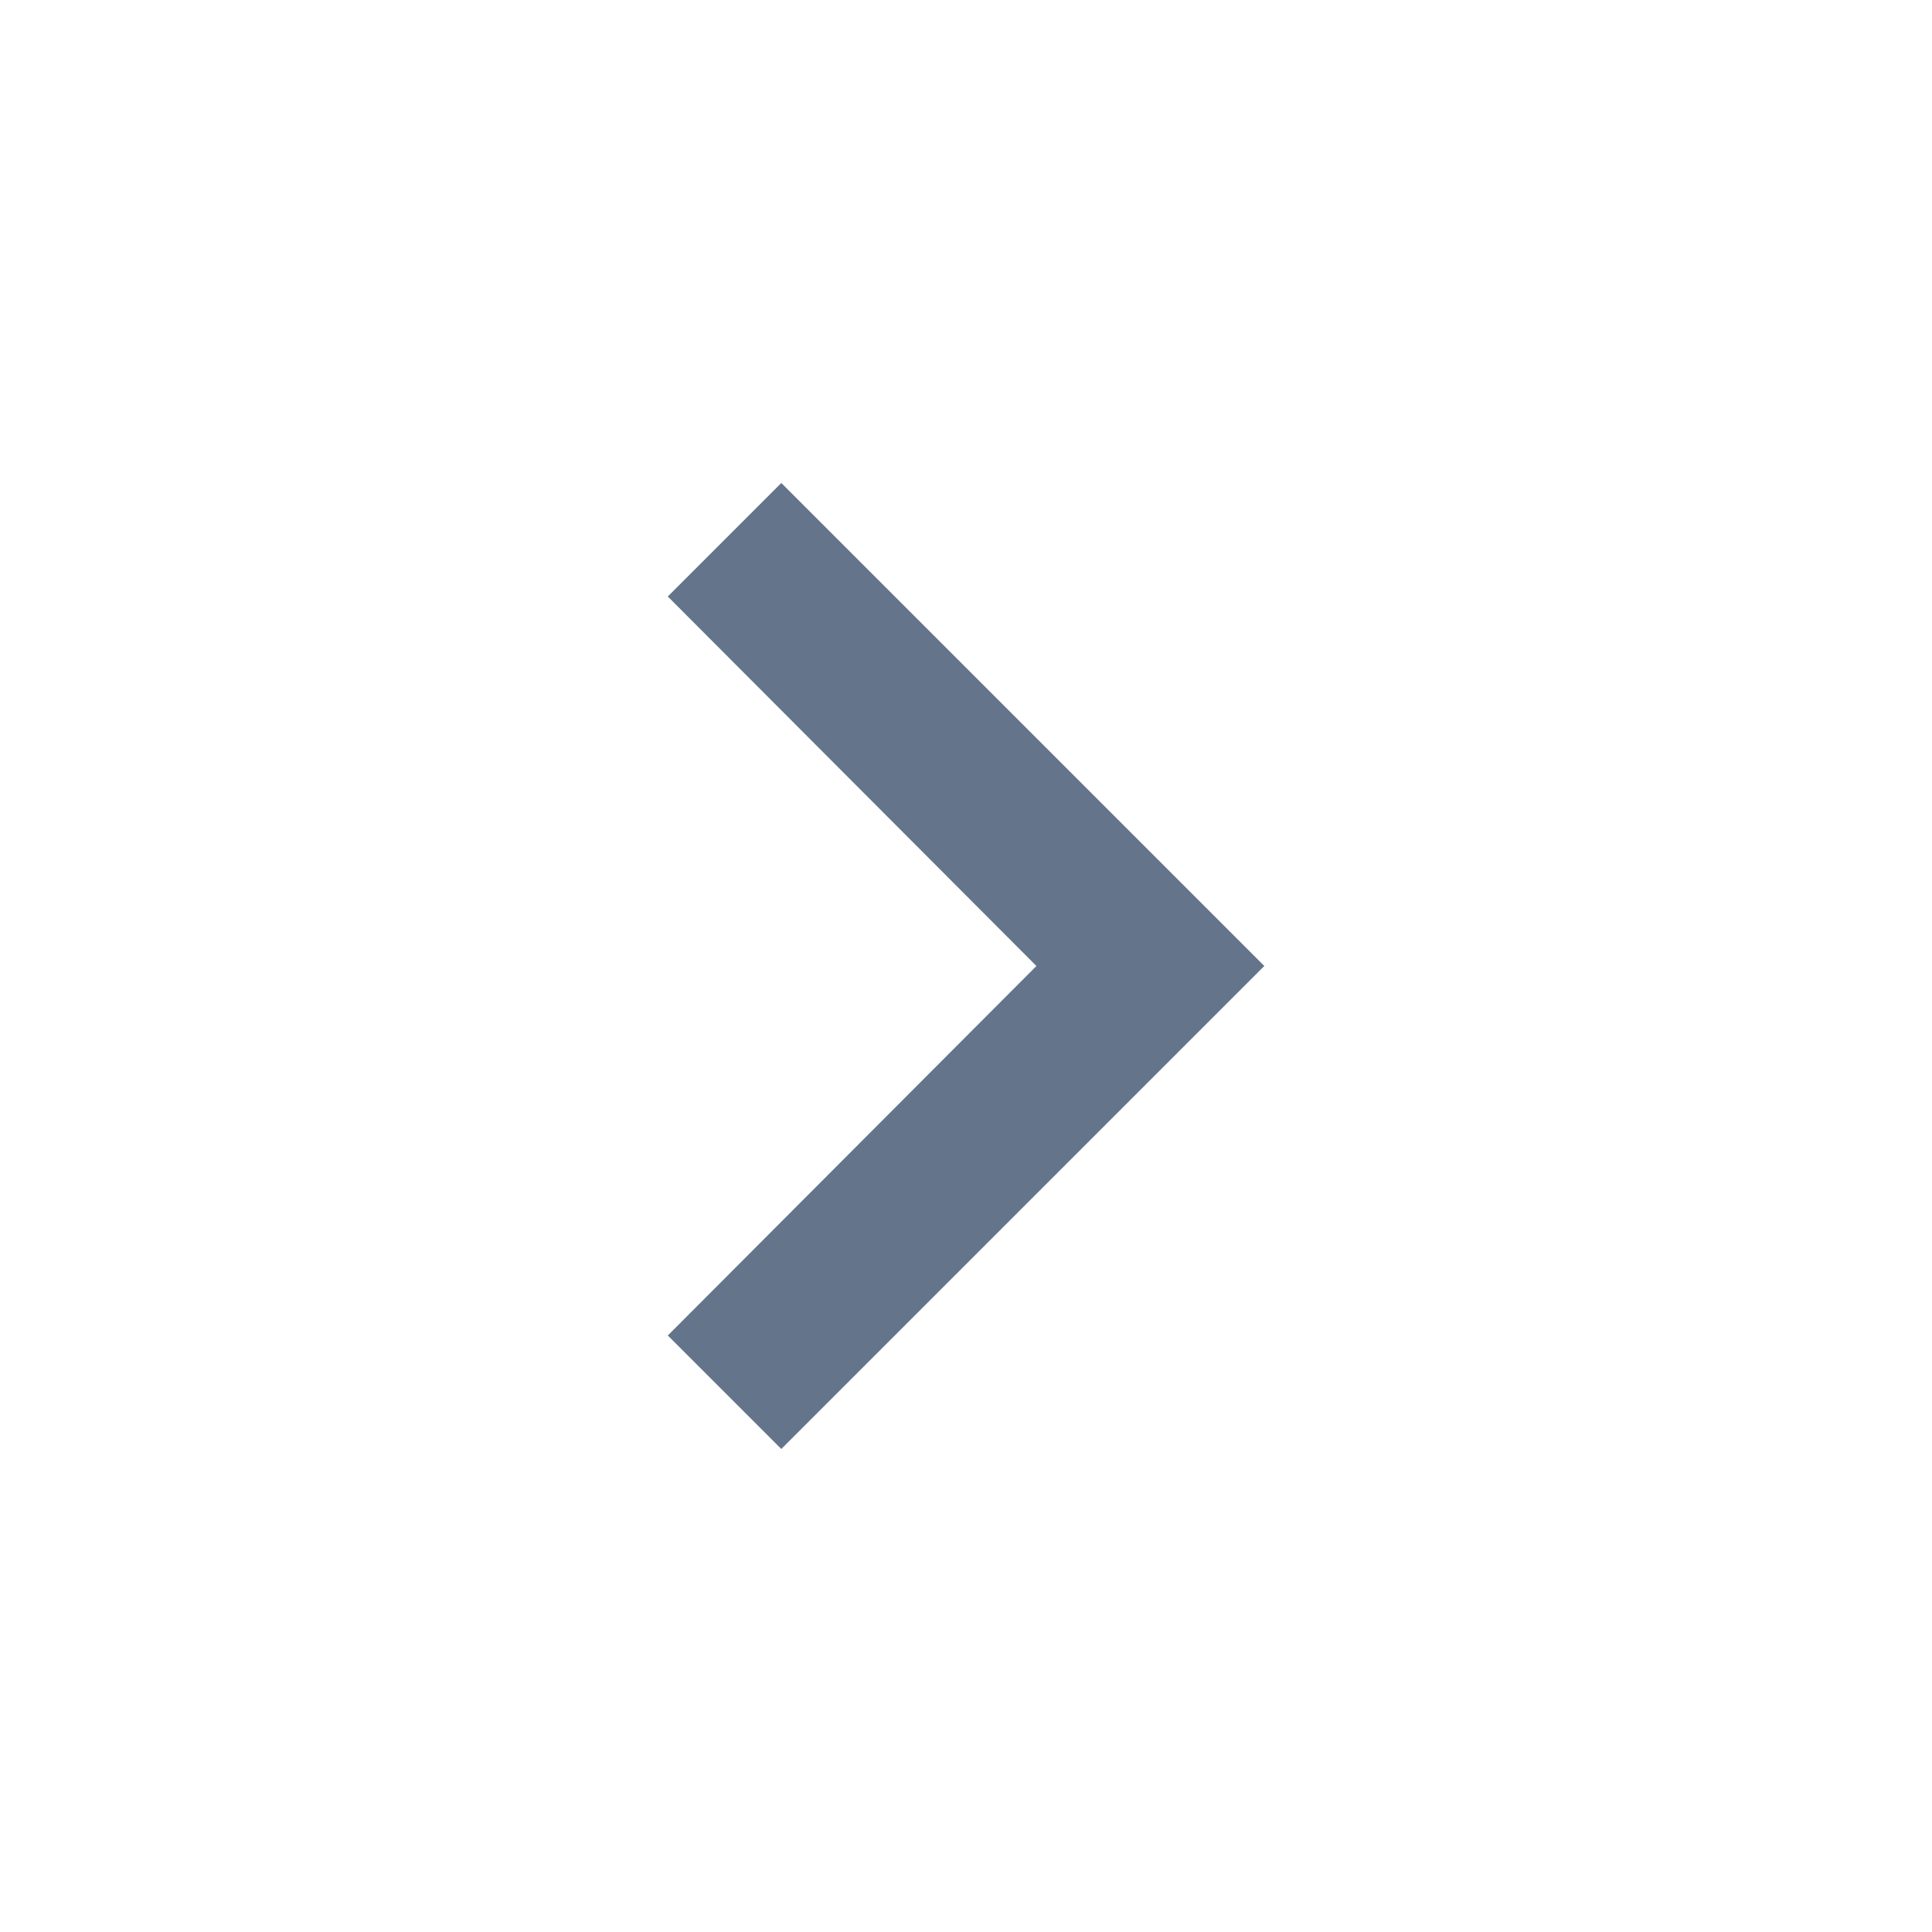
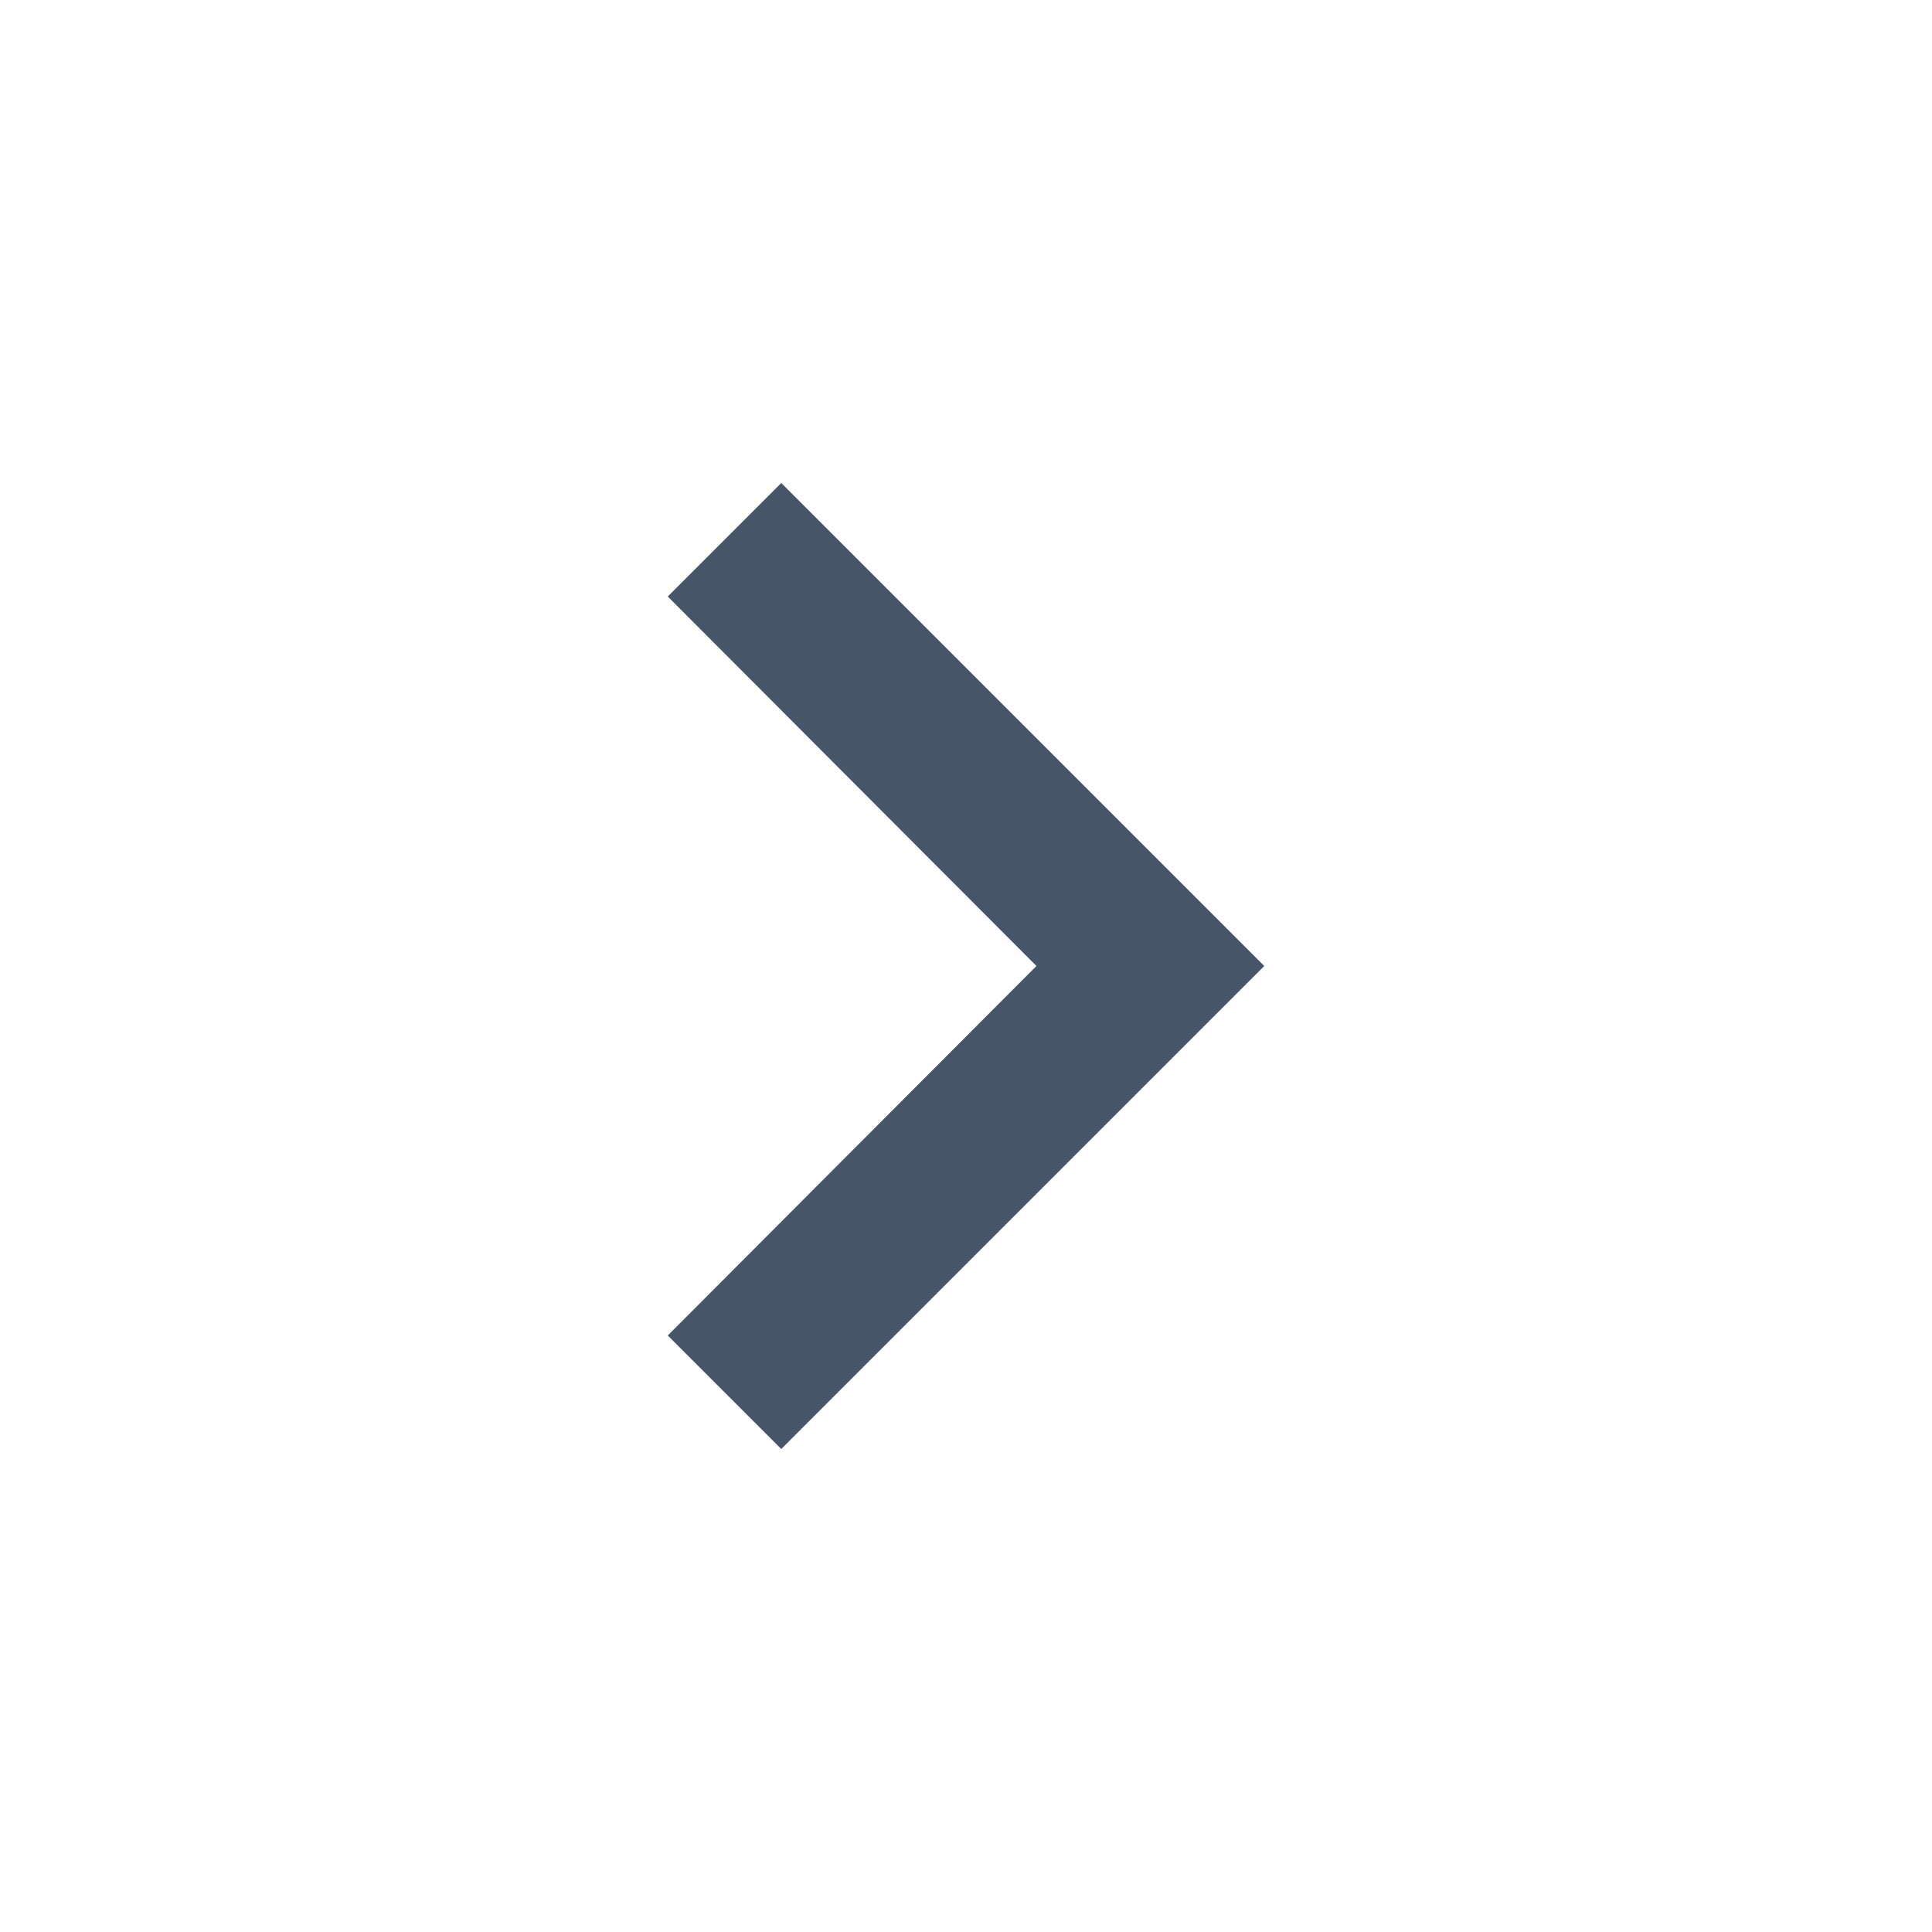
- <svg xmlns="http://www.w3.org/2000/svg" width="20" height="20" viewBox="0 0 20 20" fill="none">
-   <path d="M6.913 13.825L10.729 10L6.913 6.175L8.088 5L13.088 10L8.088 15L6.913 13.825Z" fill="#64748B" />
+ <svg xmlns="http://www.w3.org/2000/svg" width="24" height="24" viewBox="0 0 24 24" fill="none">
+   <path d="M8.295 16.59L12.875 12L8.295 7.41L9.705 6L15.705 12L9.705 18L8.295 16.59Z" fill="#475569" />
</svg>
